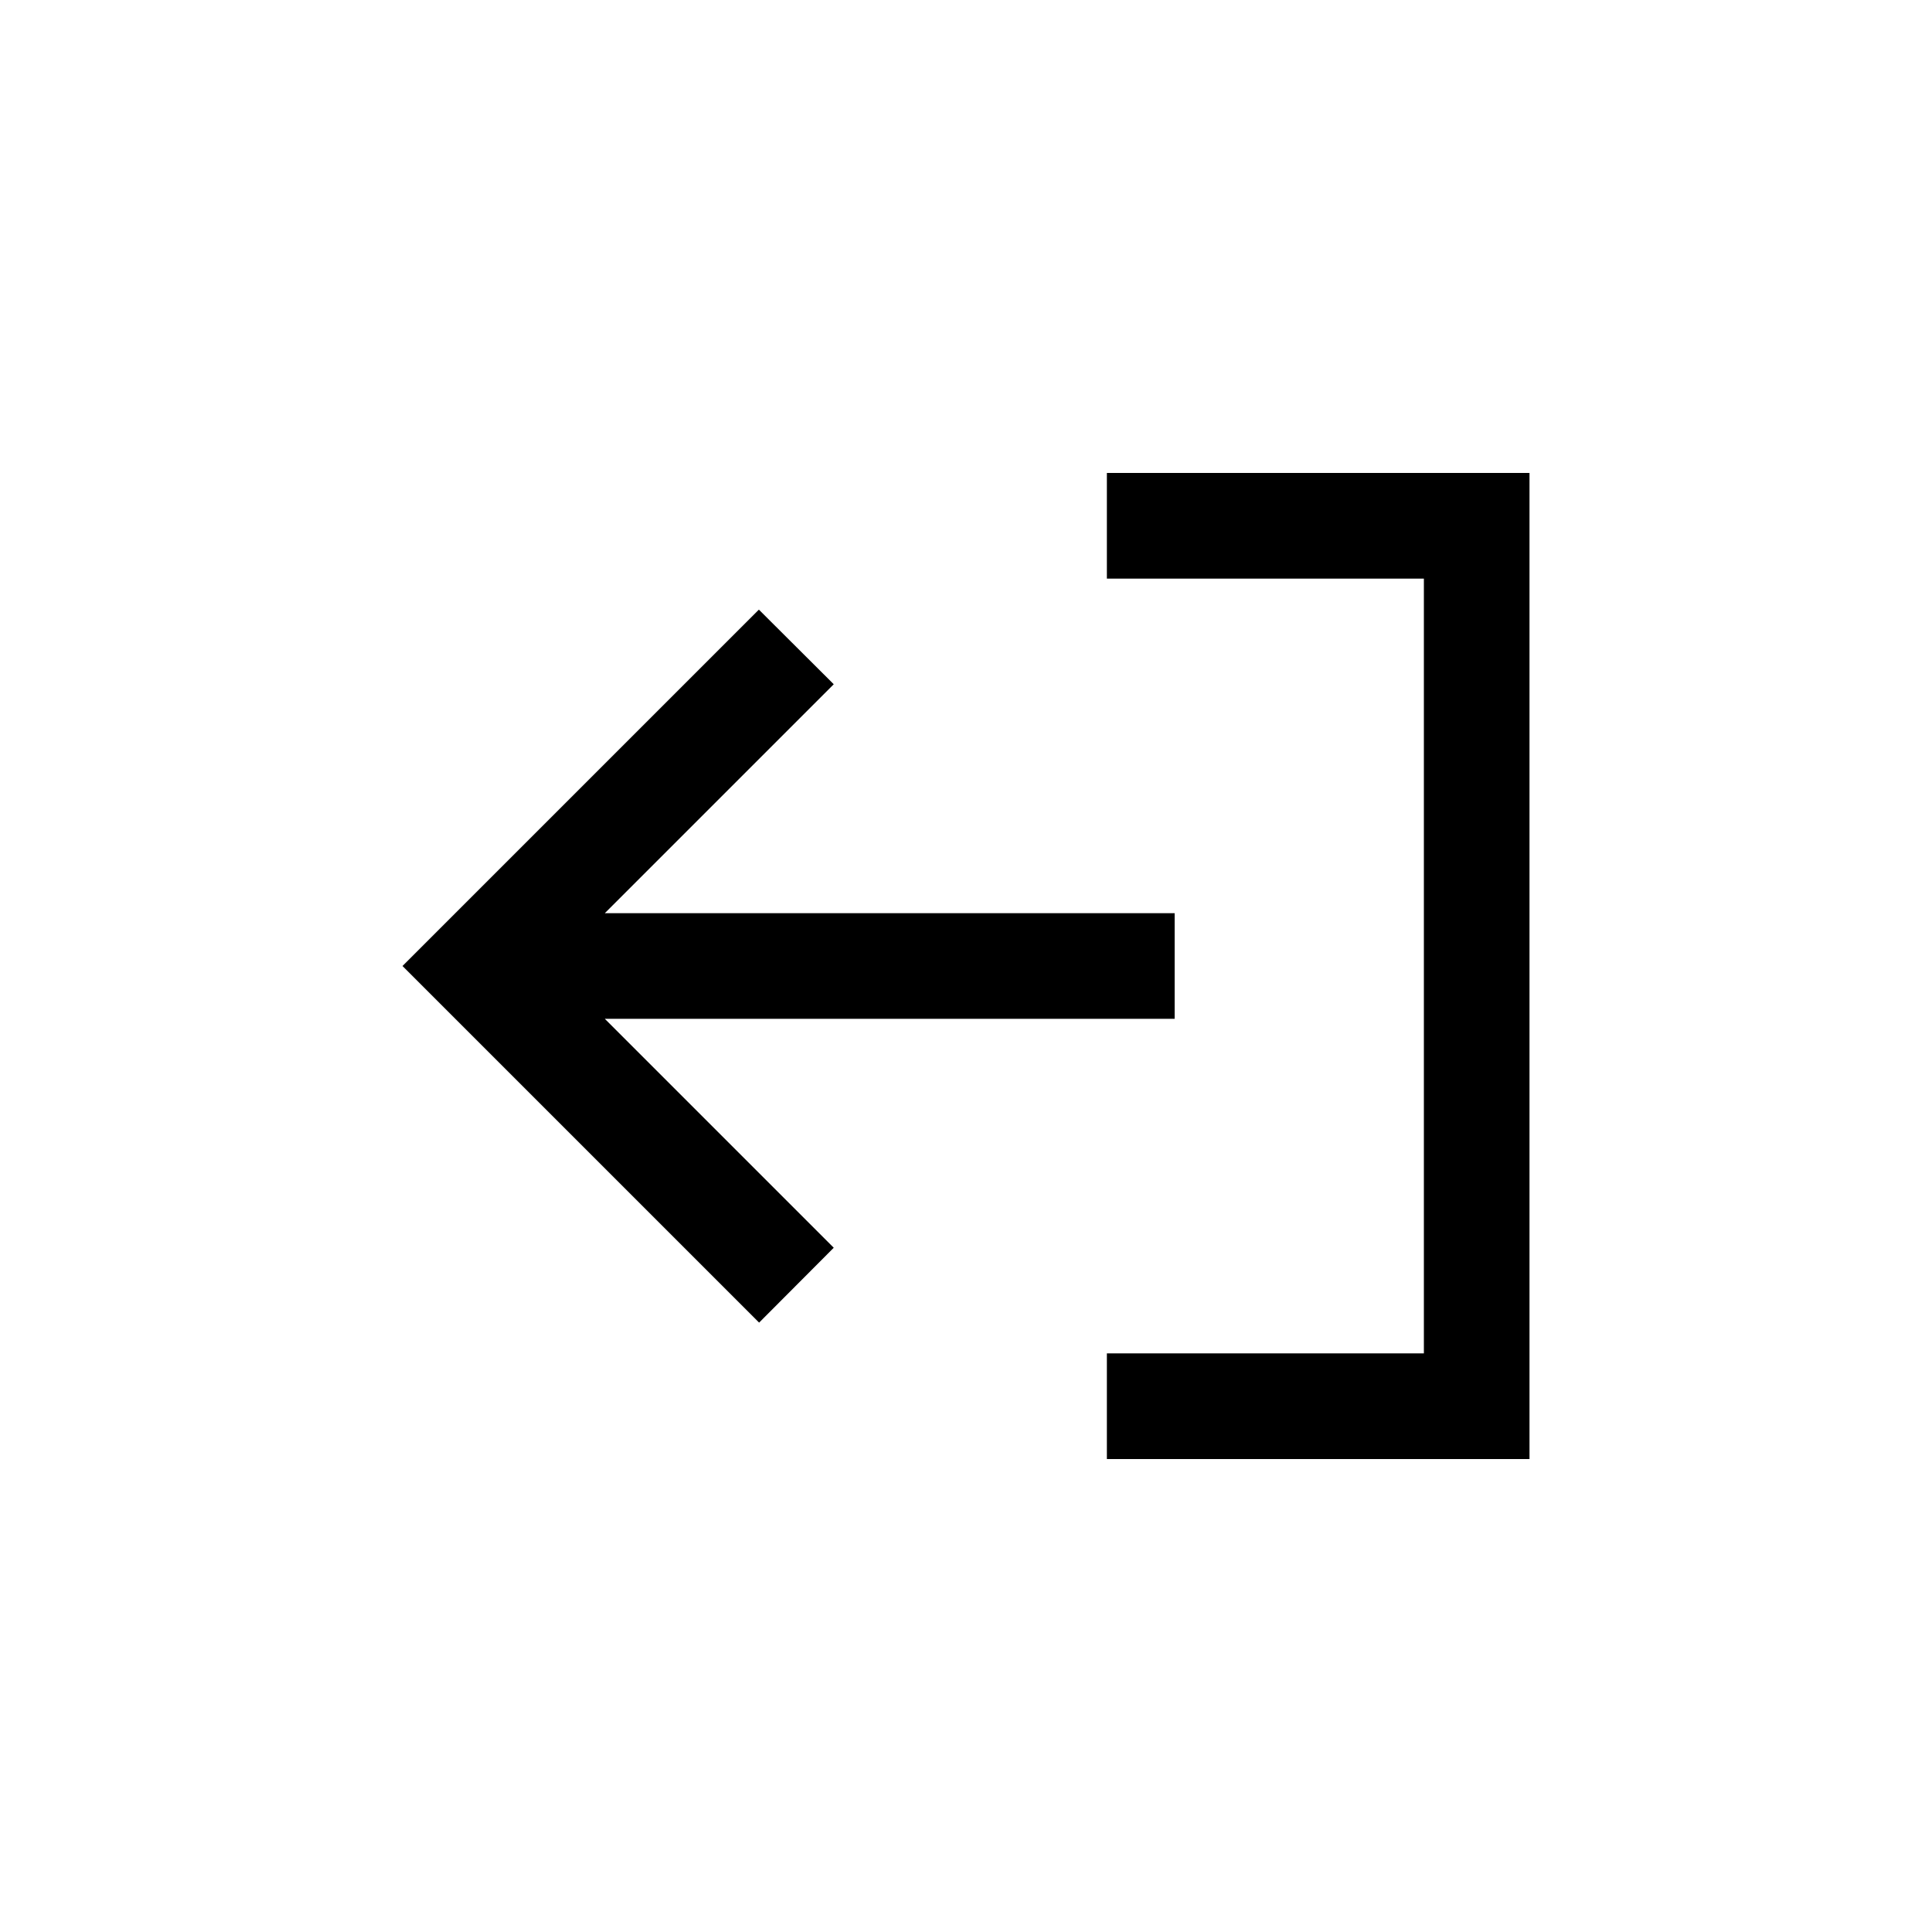
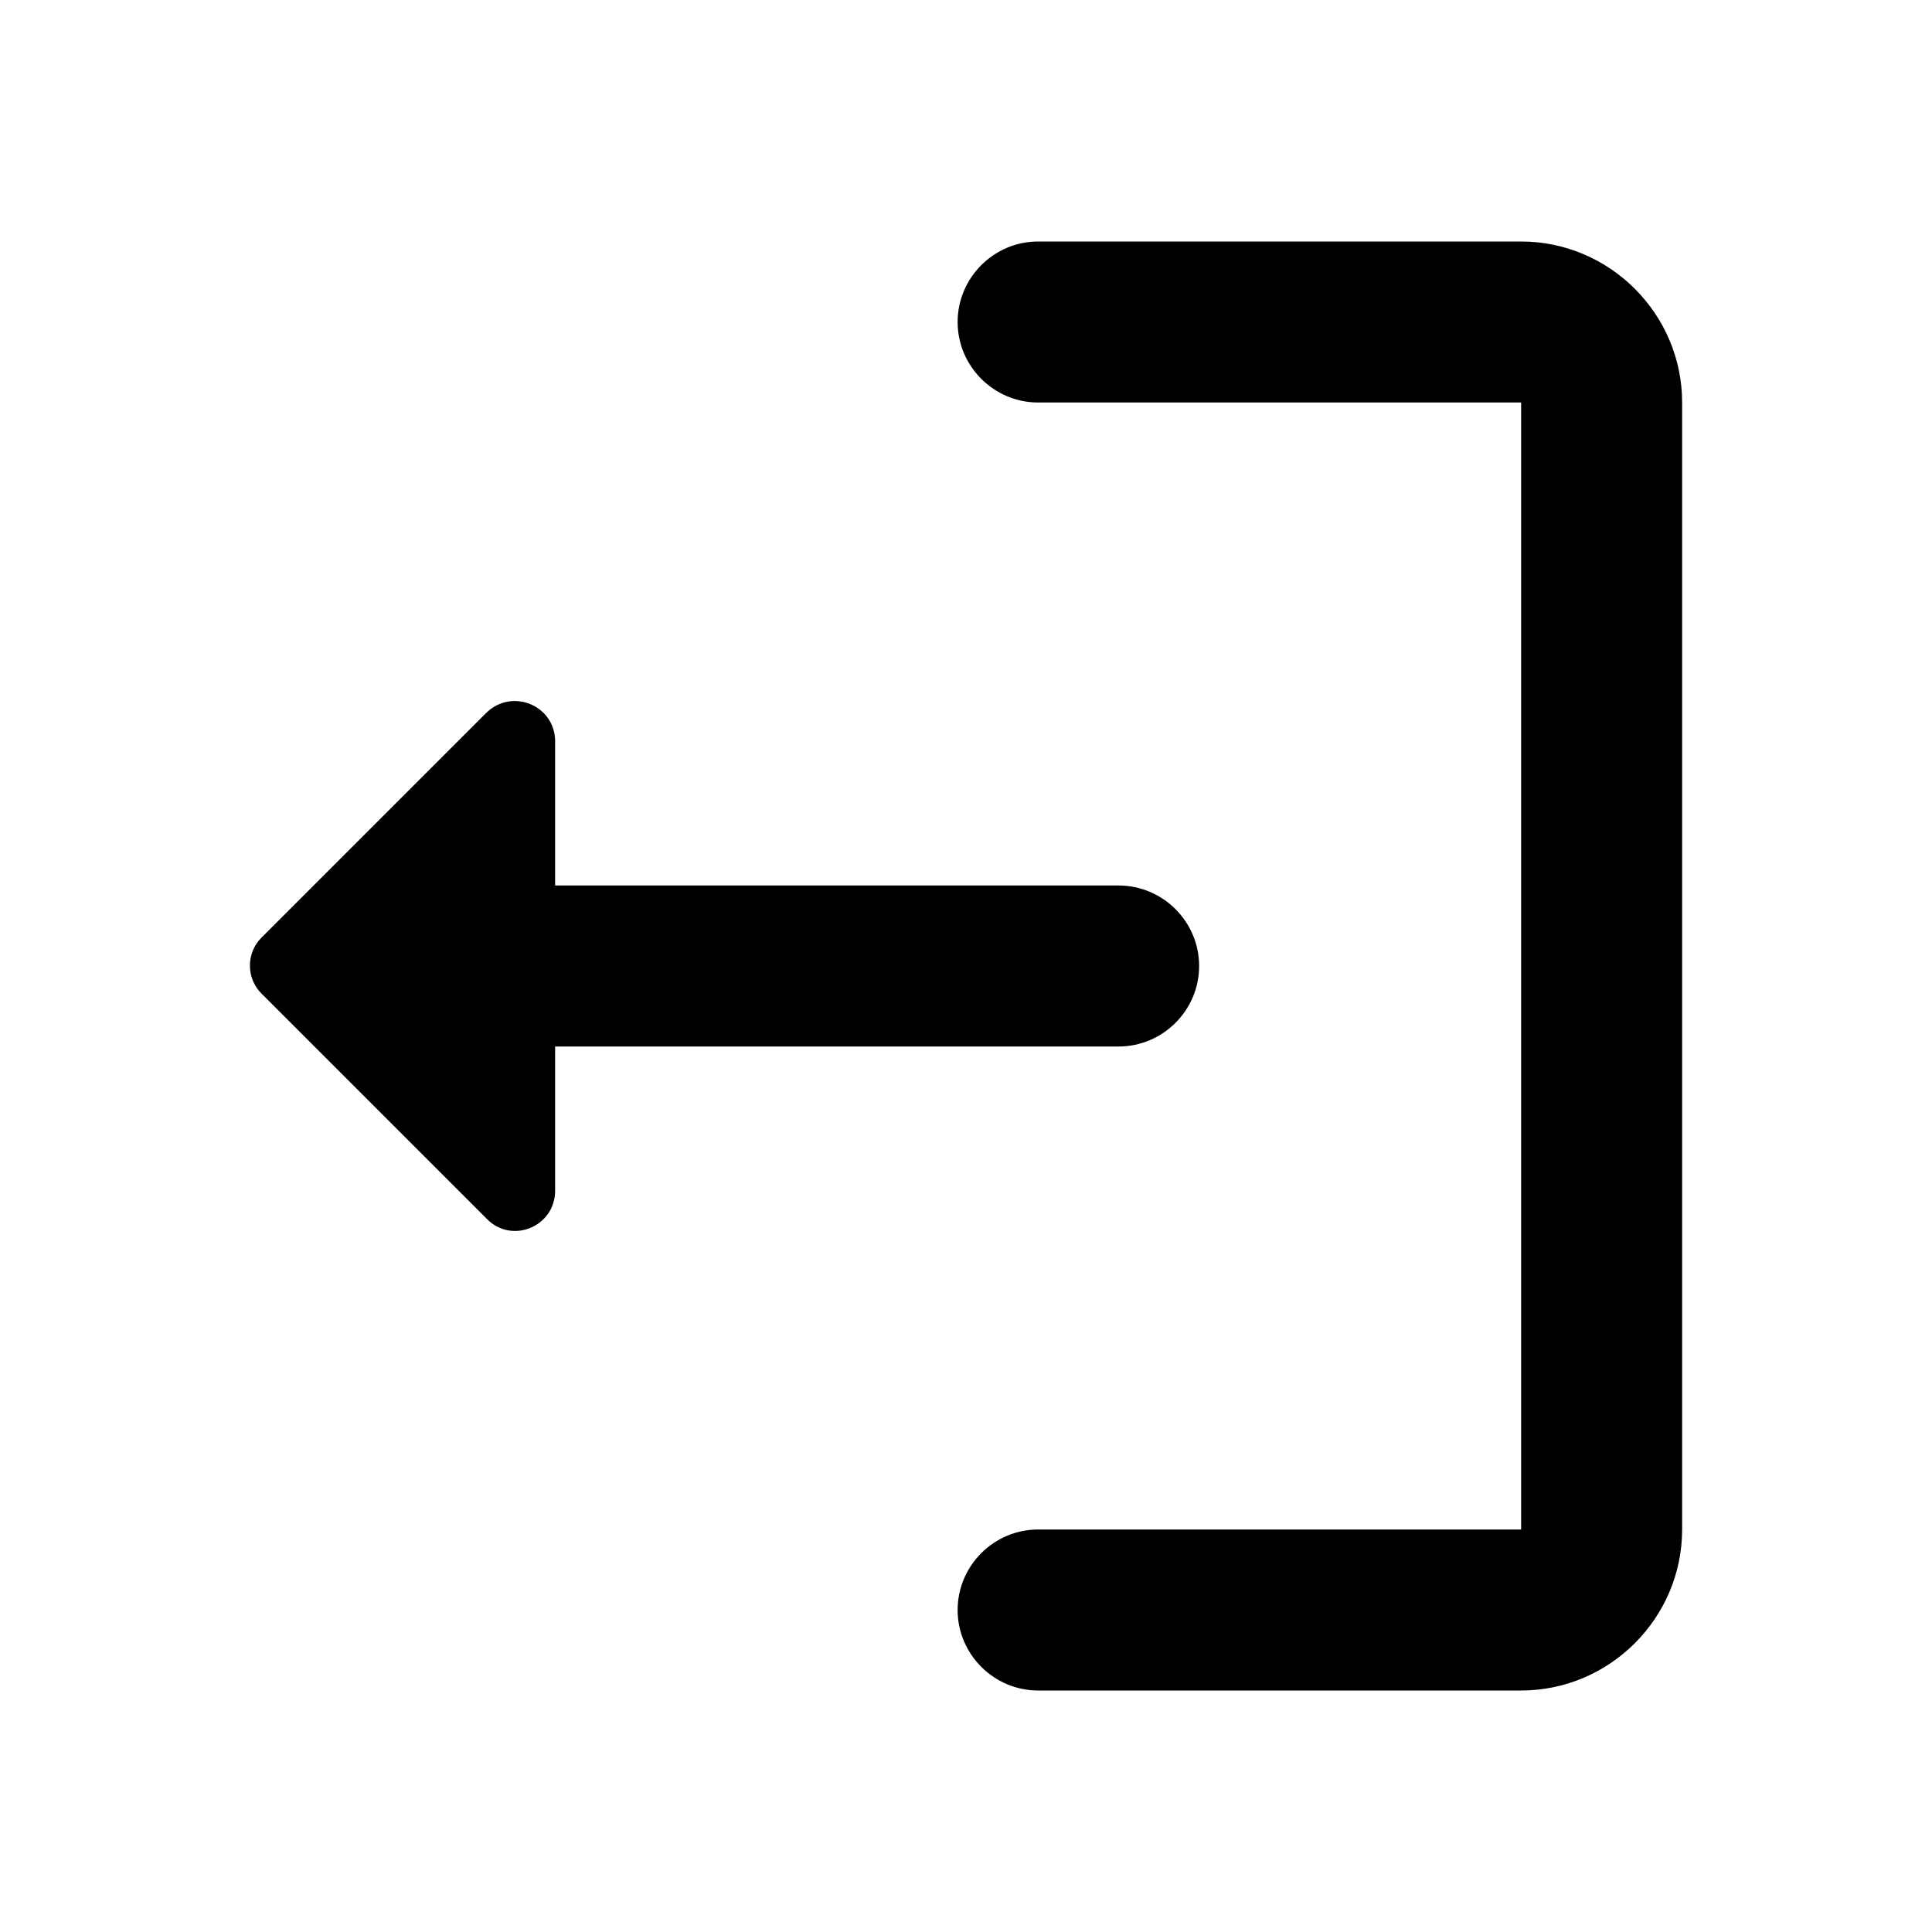
<svg xmlns="http://www.w3.org/2000/svg" width="24" height="24" viewBox="0 0 24 24" fill="none">
-   <path d="M14.406 16.812H13.75V18.125H14.406H18.344H19V17.469V6.531V5.875H18.344H14.406H13.75V7.188H14.406H17.688V16.812H14.406ZM5.465 11.535L5 12L5.465 12.465L8.965 15.965L9.43 16.43L10.357 15.5L9.892 15.035L7.513 12.656H13.936H14.592V11.344H13.936H7.513L9.892 8.965L10.357 8.5L9.427 7.573L8.962 8.038L5.465 11.535Z" fill="black" />
+   <path d="M18.896 5H12.896C12.346 5 11.896 4.55 11.896 4C11.896 3.45 12.346 3 12.896 3H18.896C19.996 3 20.896 3.9 20.896 5V19C20.896 20.1 19.996 21 18.896 21H12.896C12.346 21 11.896 20.55 11.896 20C11.896 19.45 12.346 19 12.896 19H18.896V5Z" fill="black" />
+   <path d="M3.246 11.65L6.036 8.86C6.356 8.54 6.896 8.76 6.896 9.21V11H13.896C14.446 11 14.896 11.45 14.896 12C14.896 12.55 14.446 13 13.896 13H6.896V14.79C6.896 15.24 6.356 15.46 6.046 15.14L3.256 12.35C3.056 12.16 3.056 11.84 3.246 11.65Z" fill="black" />
</svg>
